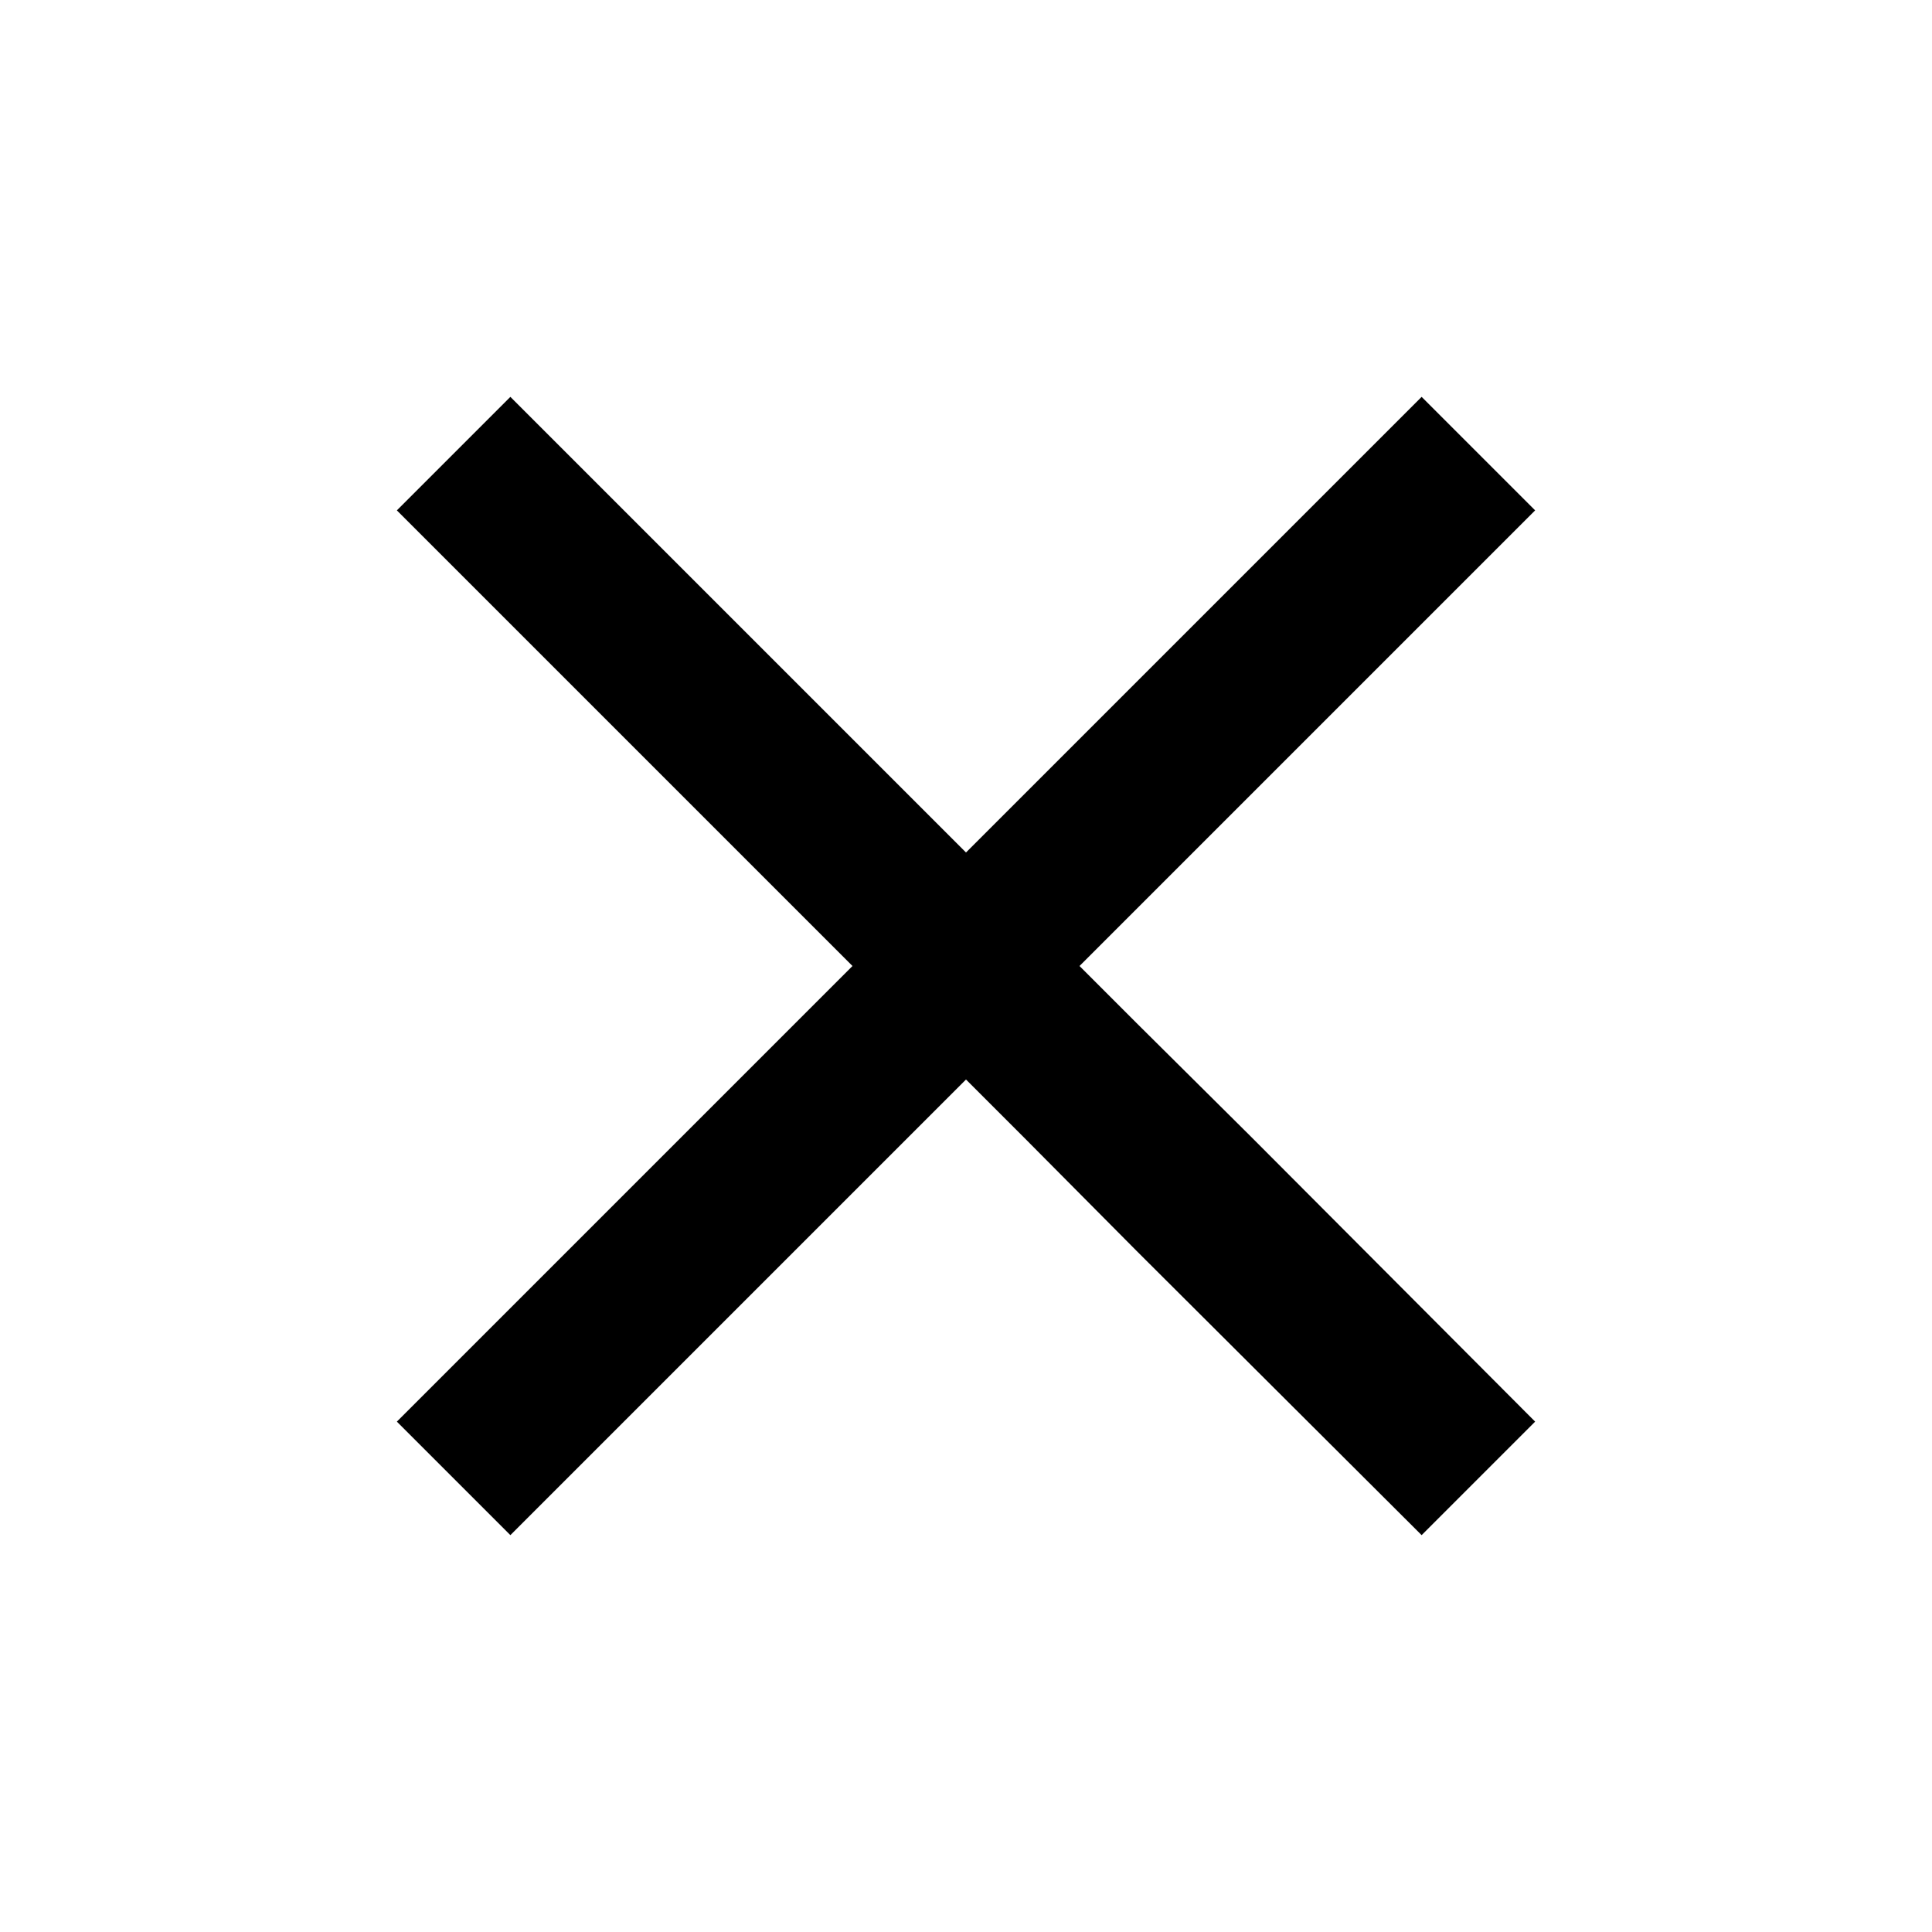
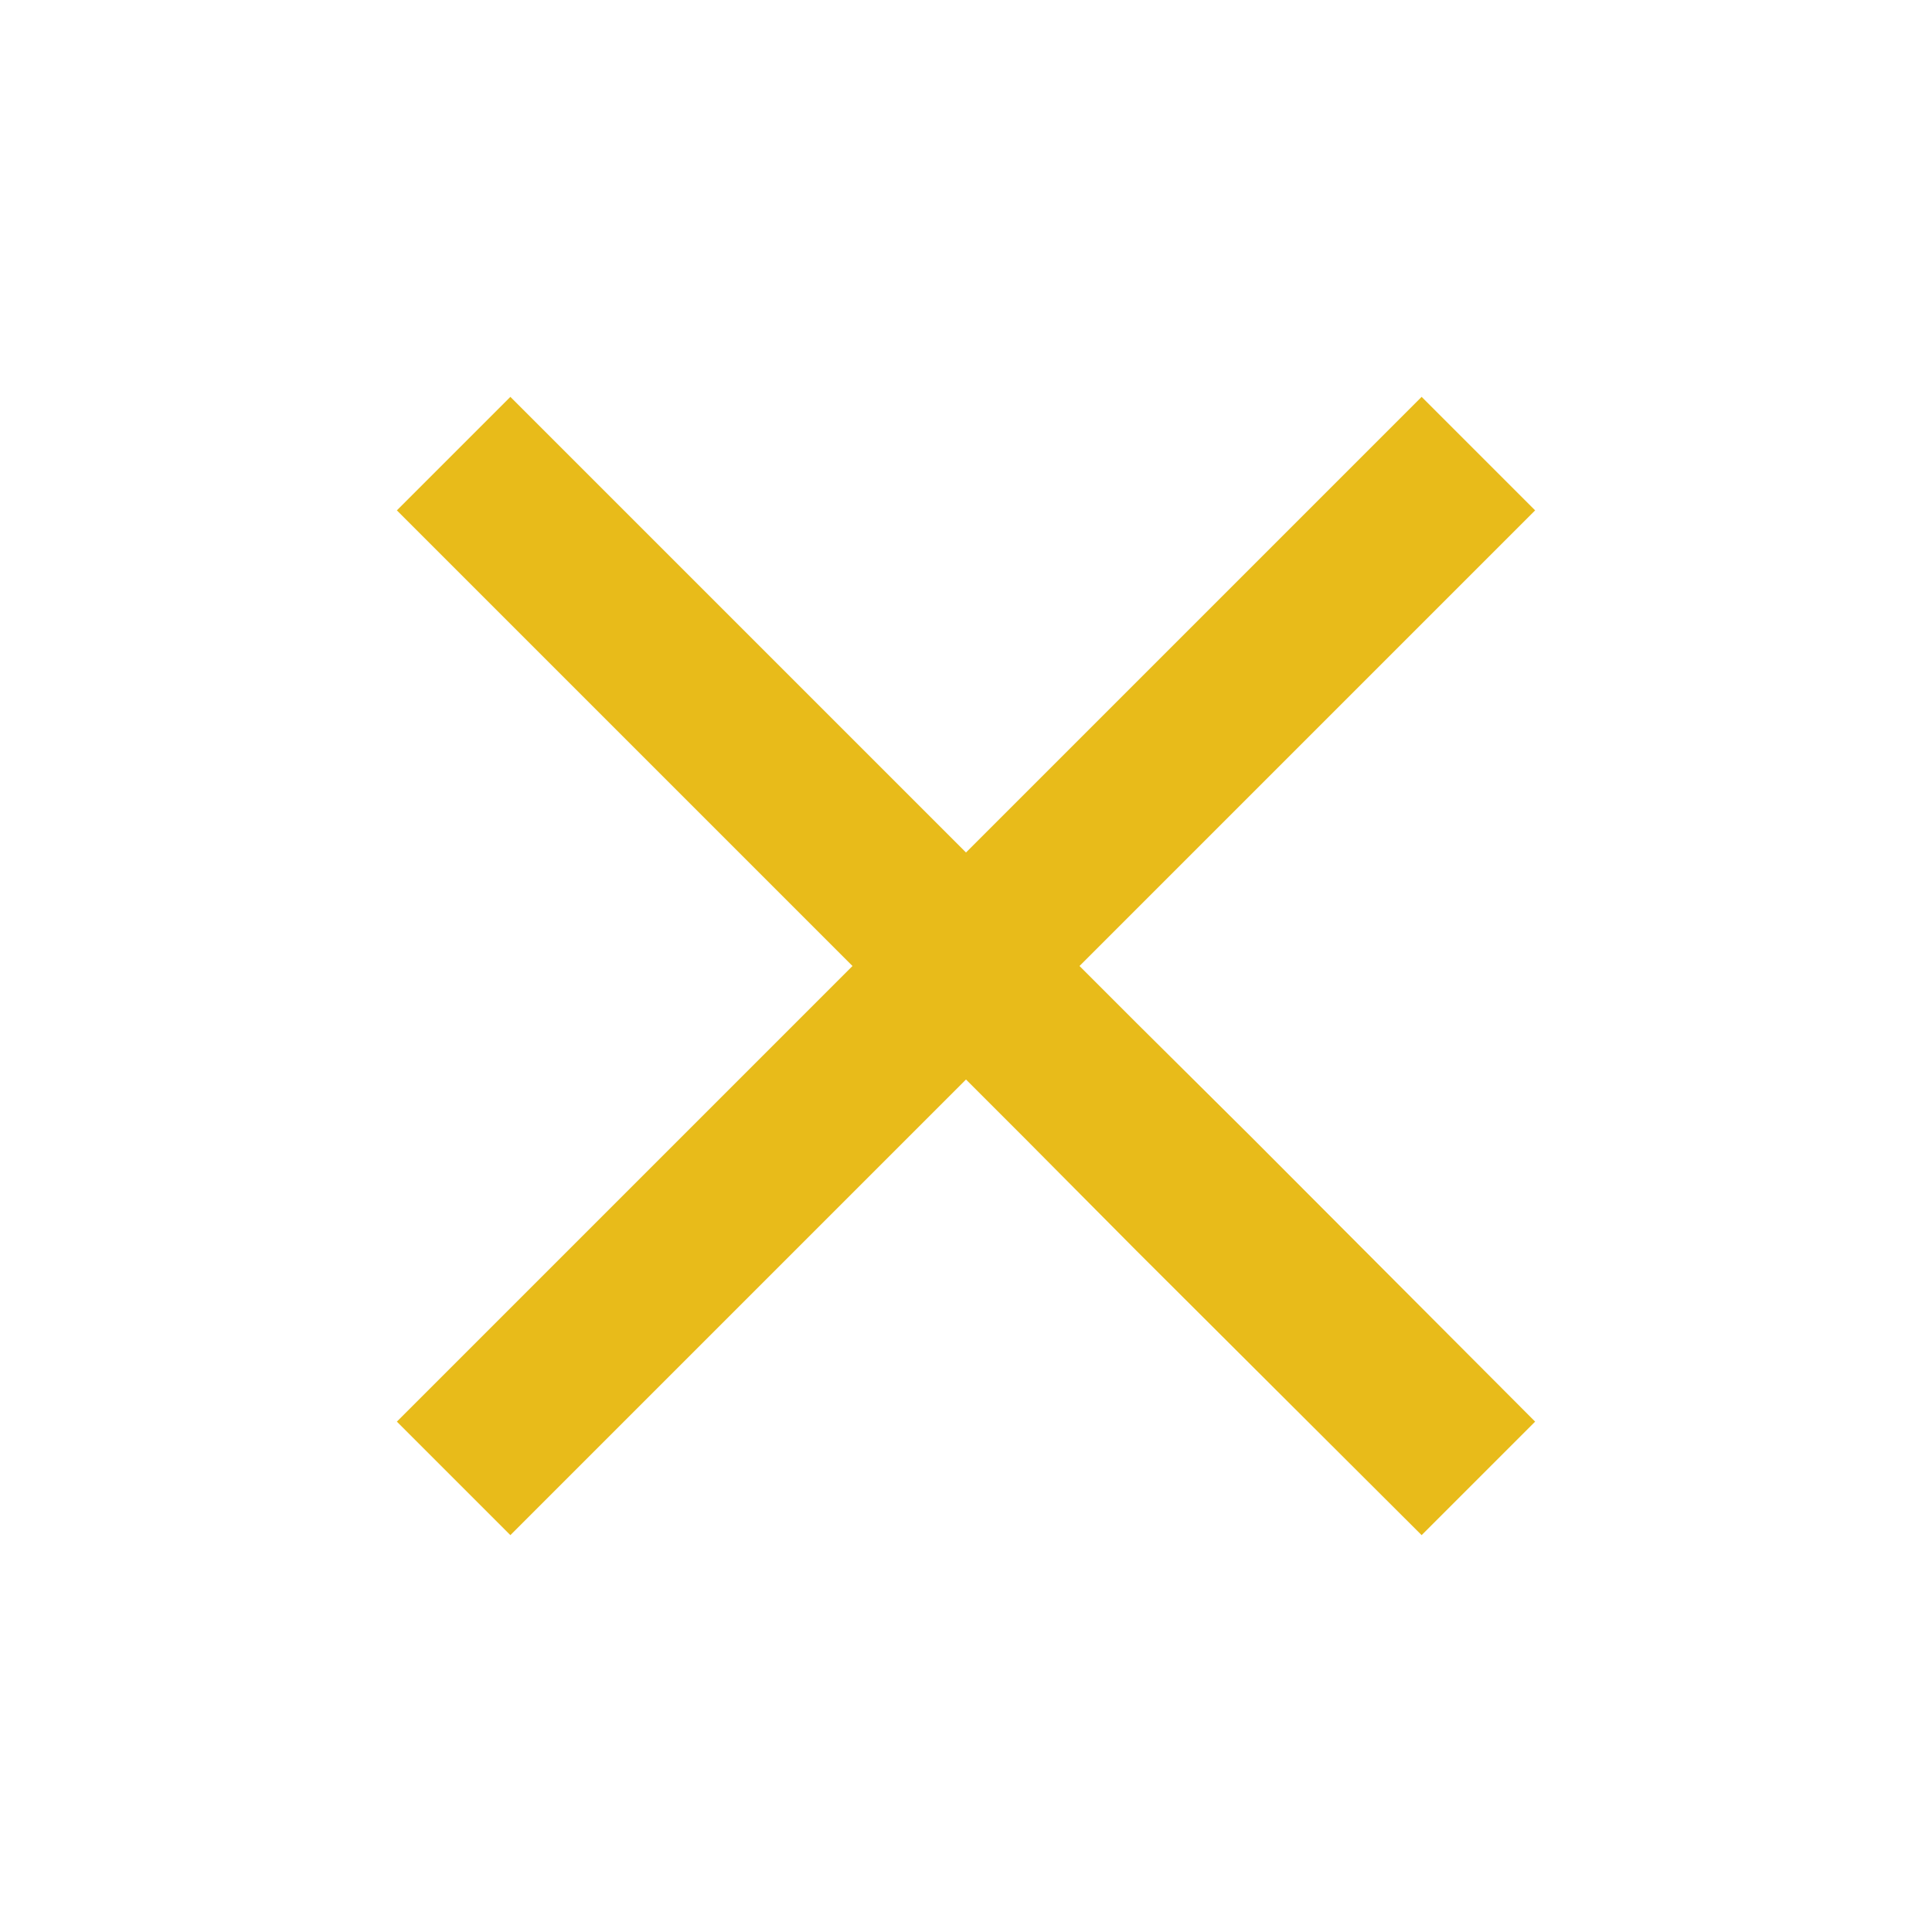
- <svg xmlns="http://www.w3.org/2000/svg" width="16" height="16" fill="currentColor" viewBox="0 0 24 24">
+ <svg xmlns="http://www.w3.org/2000/svg" width="16" height="16" fill="#e8bb1a" viewBox="0 0 24 24">
  <path d="m7.76 14.83-2.83 2.83 1.41 1.41 2.83-2.83 2.12-2.12.71-.71.71.71 1.41 1.42 3.54 3.53 1.41-1.41-3.53-3.54-1.42-1.41-.71-.71 5.66-5.66-1.41-1.41L12 10.59 6.34 4.93 4.93 6.34 10.59 12l-.71.71z" />
</svg>
